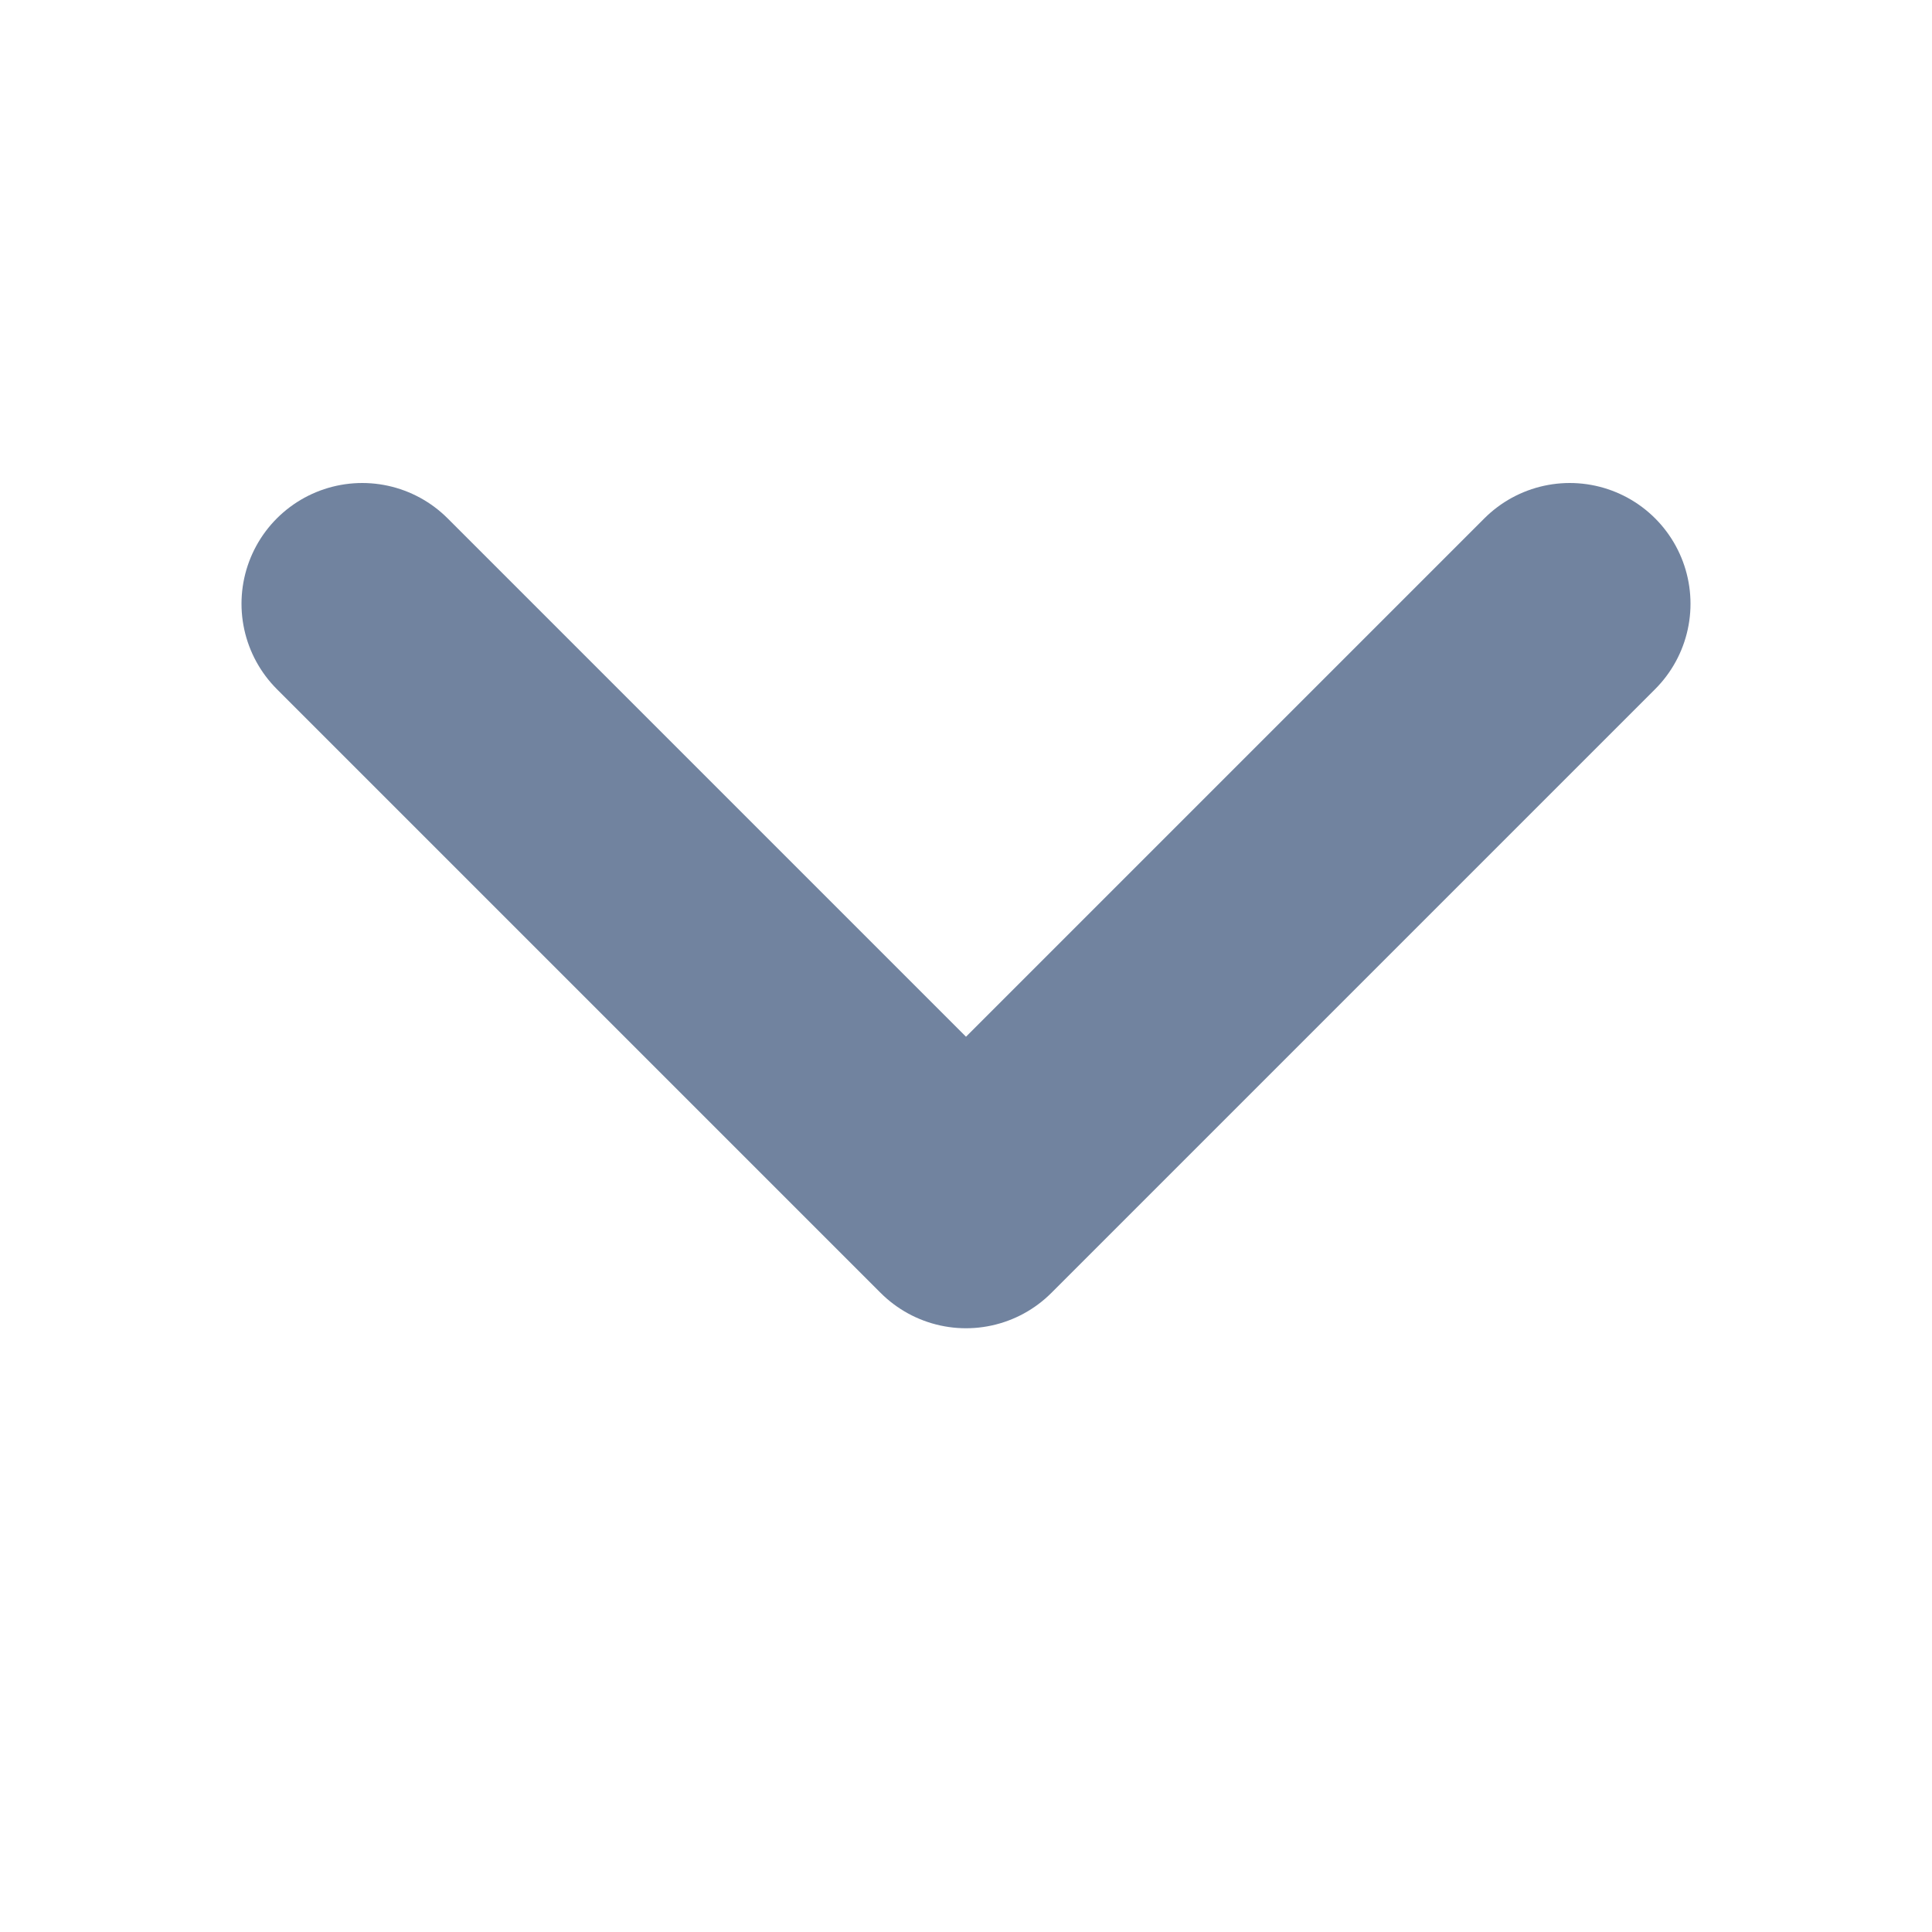
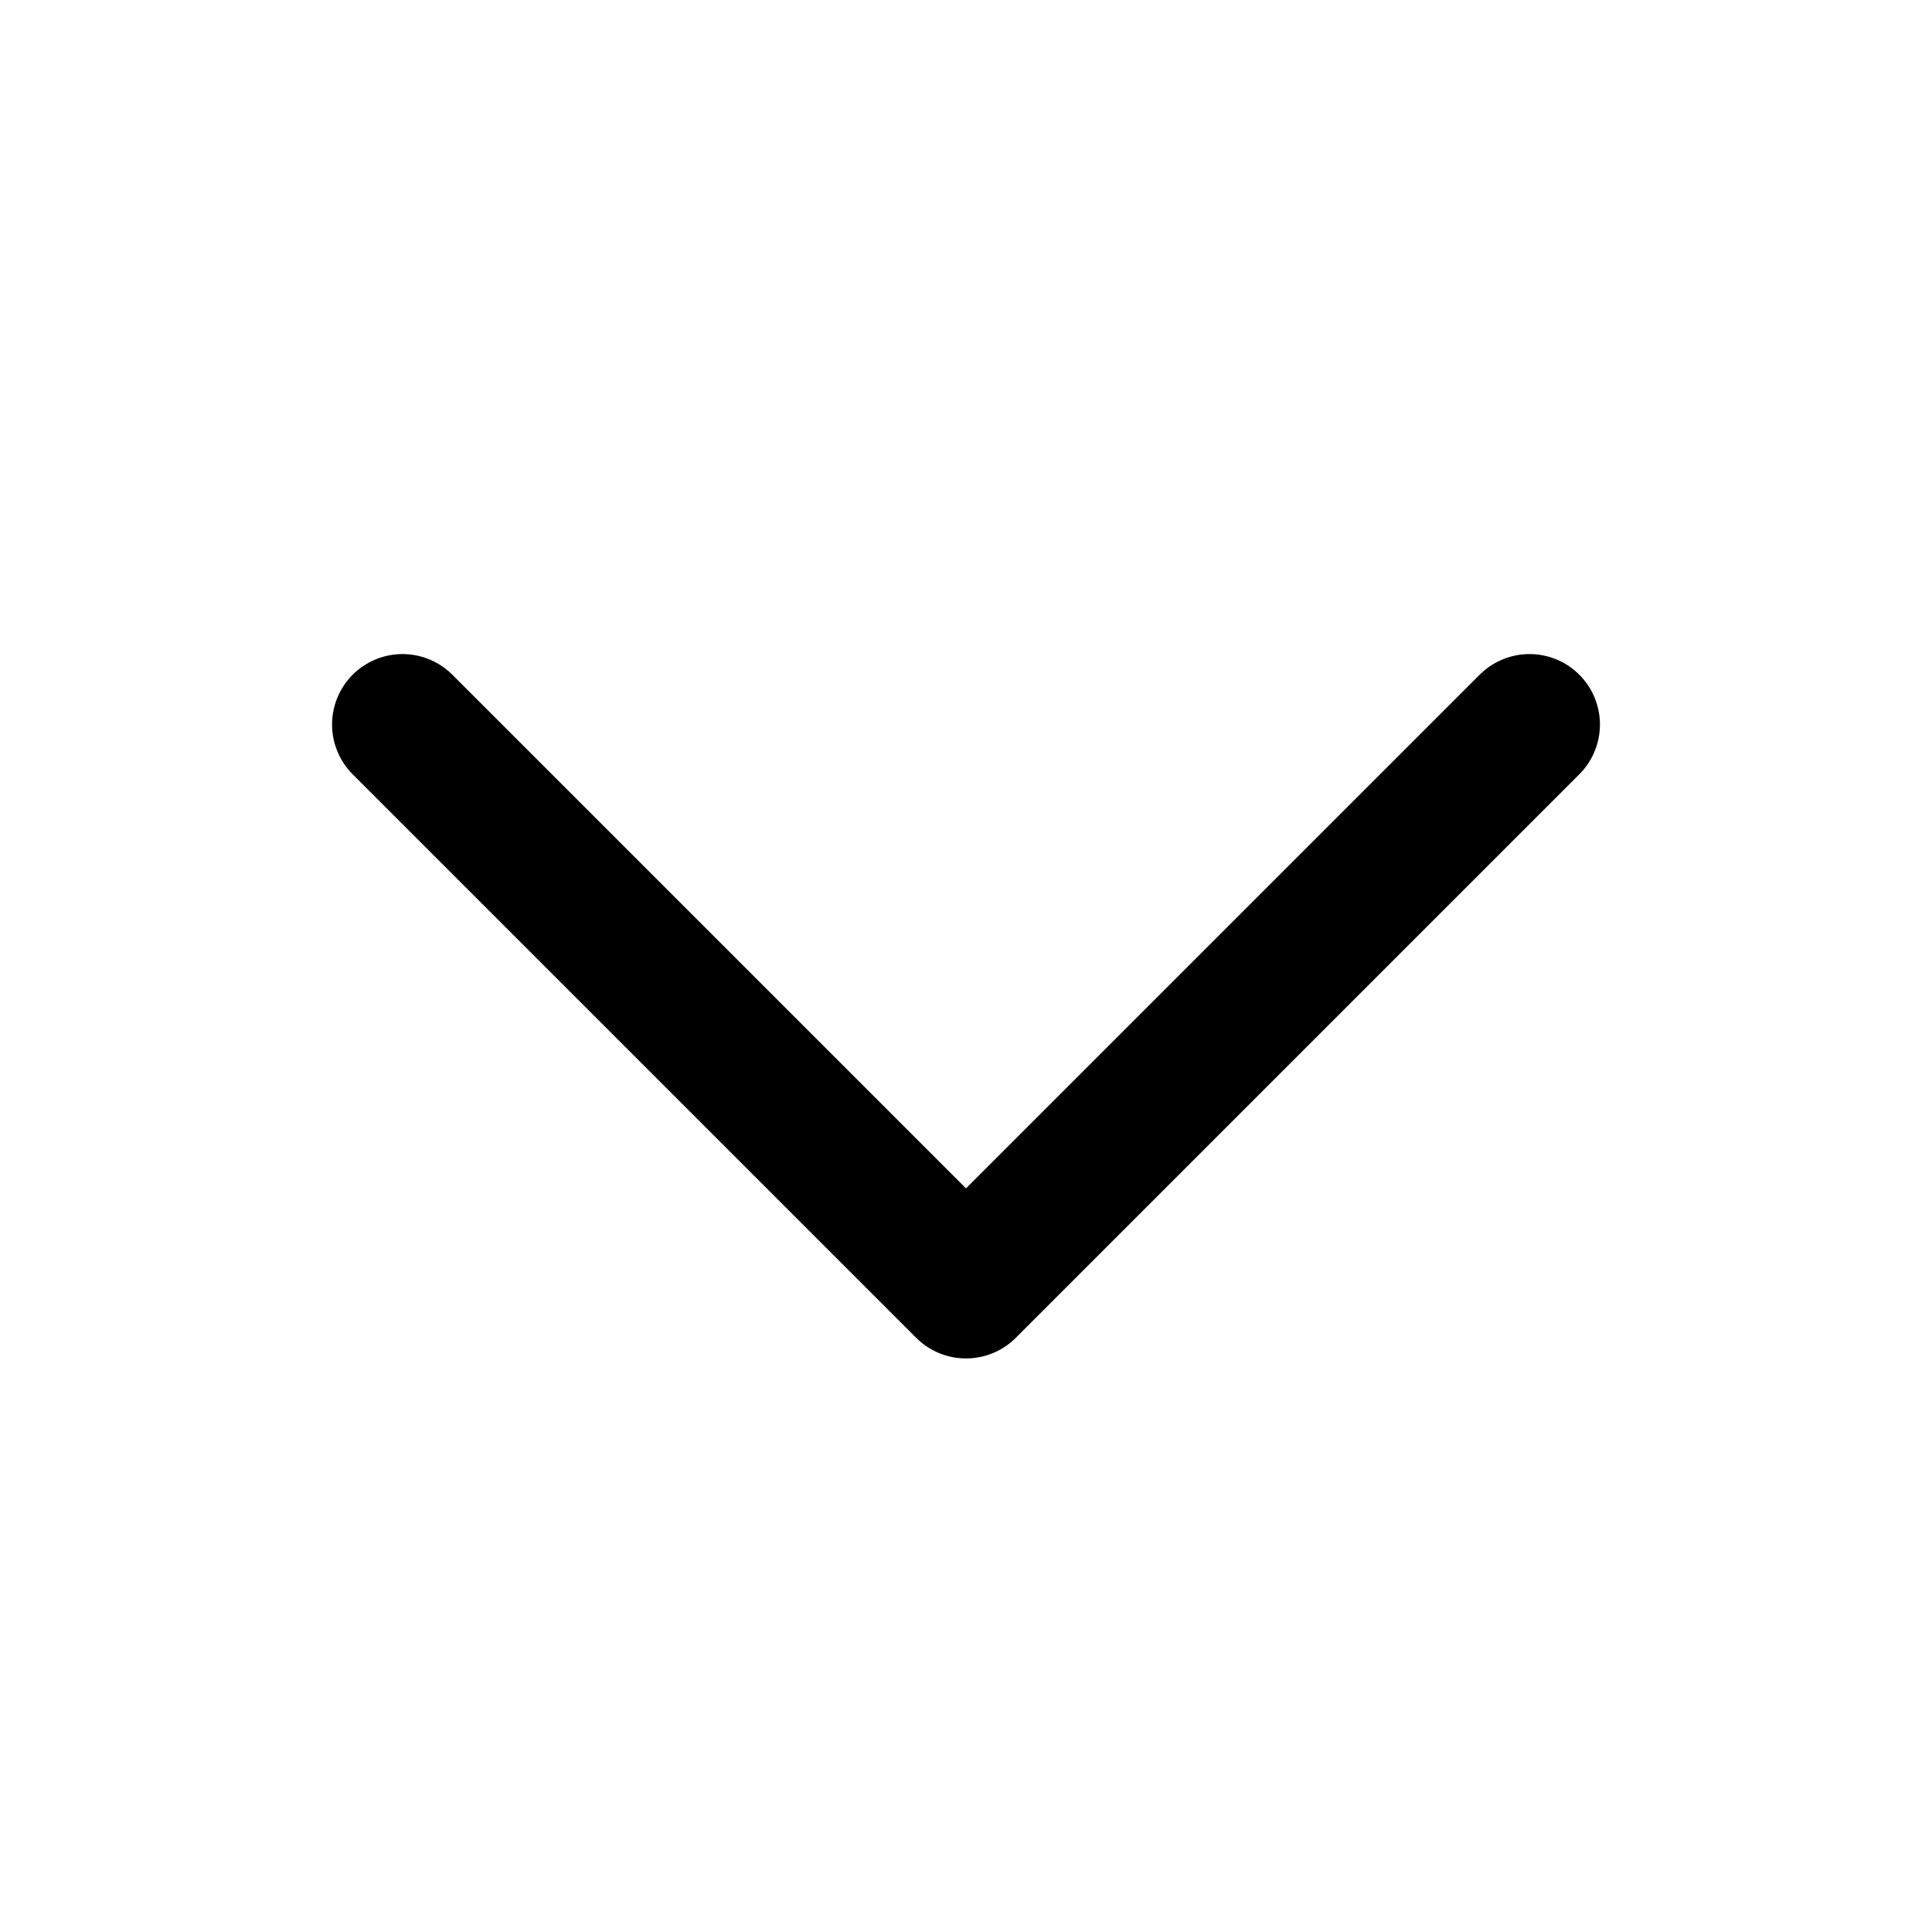
- <svg xmlns="http://www.w3.org/2000/svg" width="16" height="16" viewBox="0 0 16 16">
-   <path d="m3 5 5 5 5-5" fill="none" stroke="#71839F" stroke-width="2" stroke-linecap="round" stroke-linejoin="round" />
+ <svg xmlns="http://www.w3.org/2000/svg" width="24" height="24" viewBox="0 0 24 24" fill="none" stroke="currentColor" stroke-width="1.75" stroke-linecap="round" stroke-linejoin="round">
+   <path d="m5 9 7 7 7-7" />
</svg>
